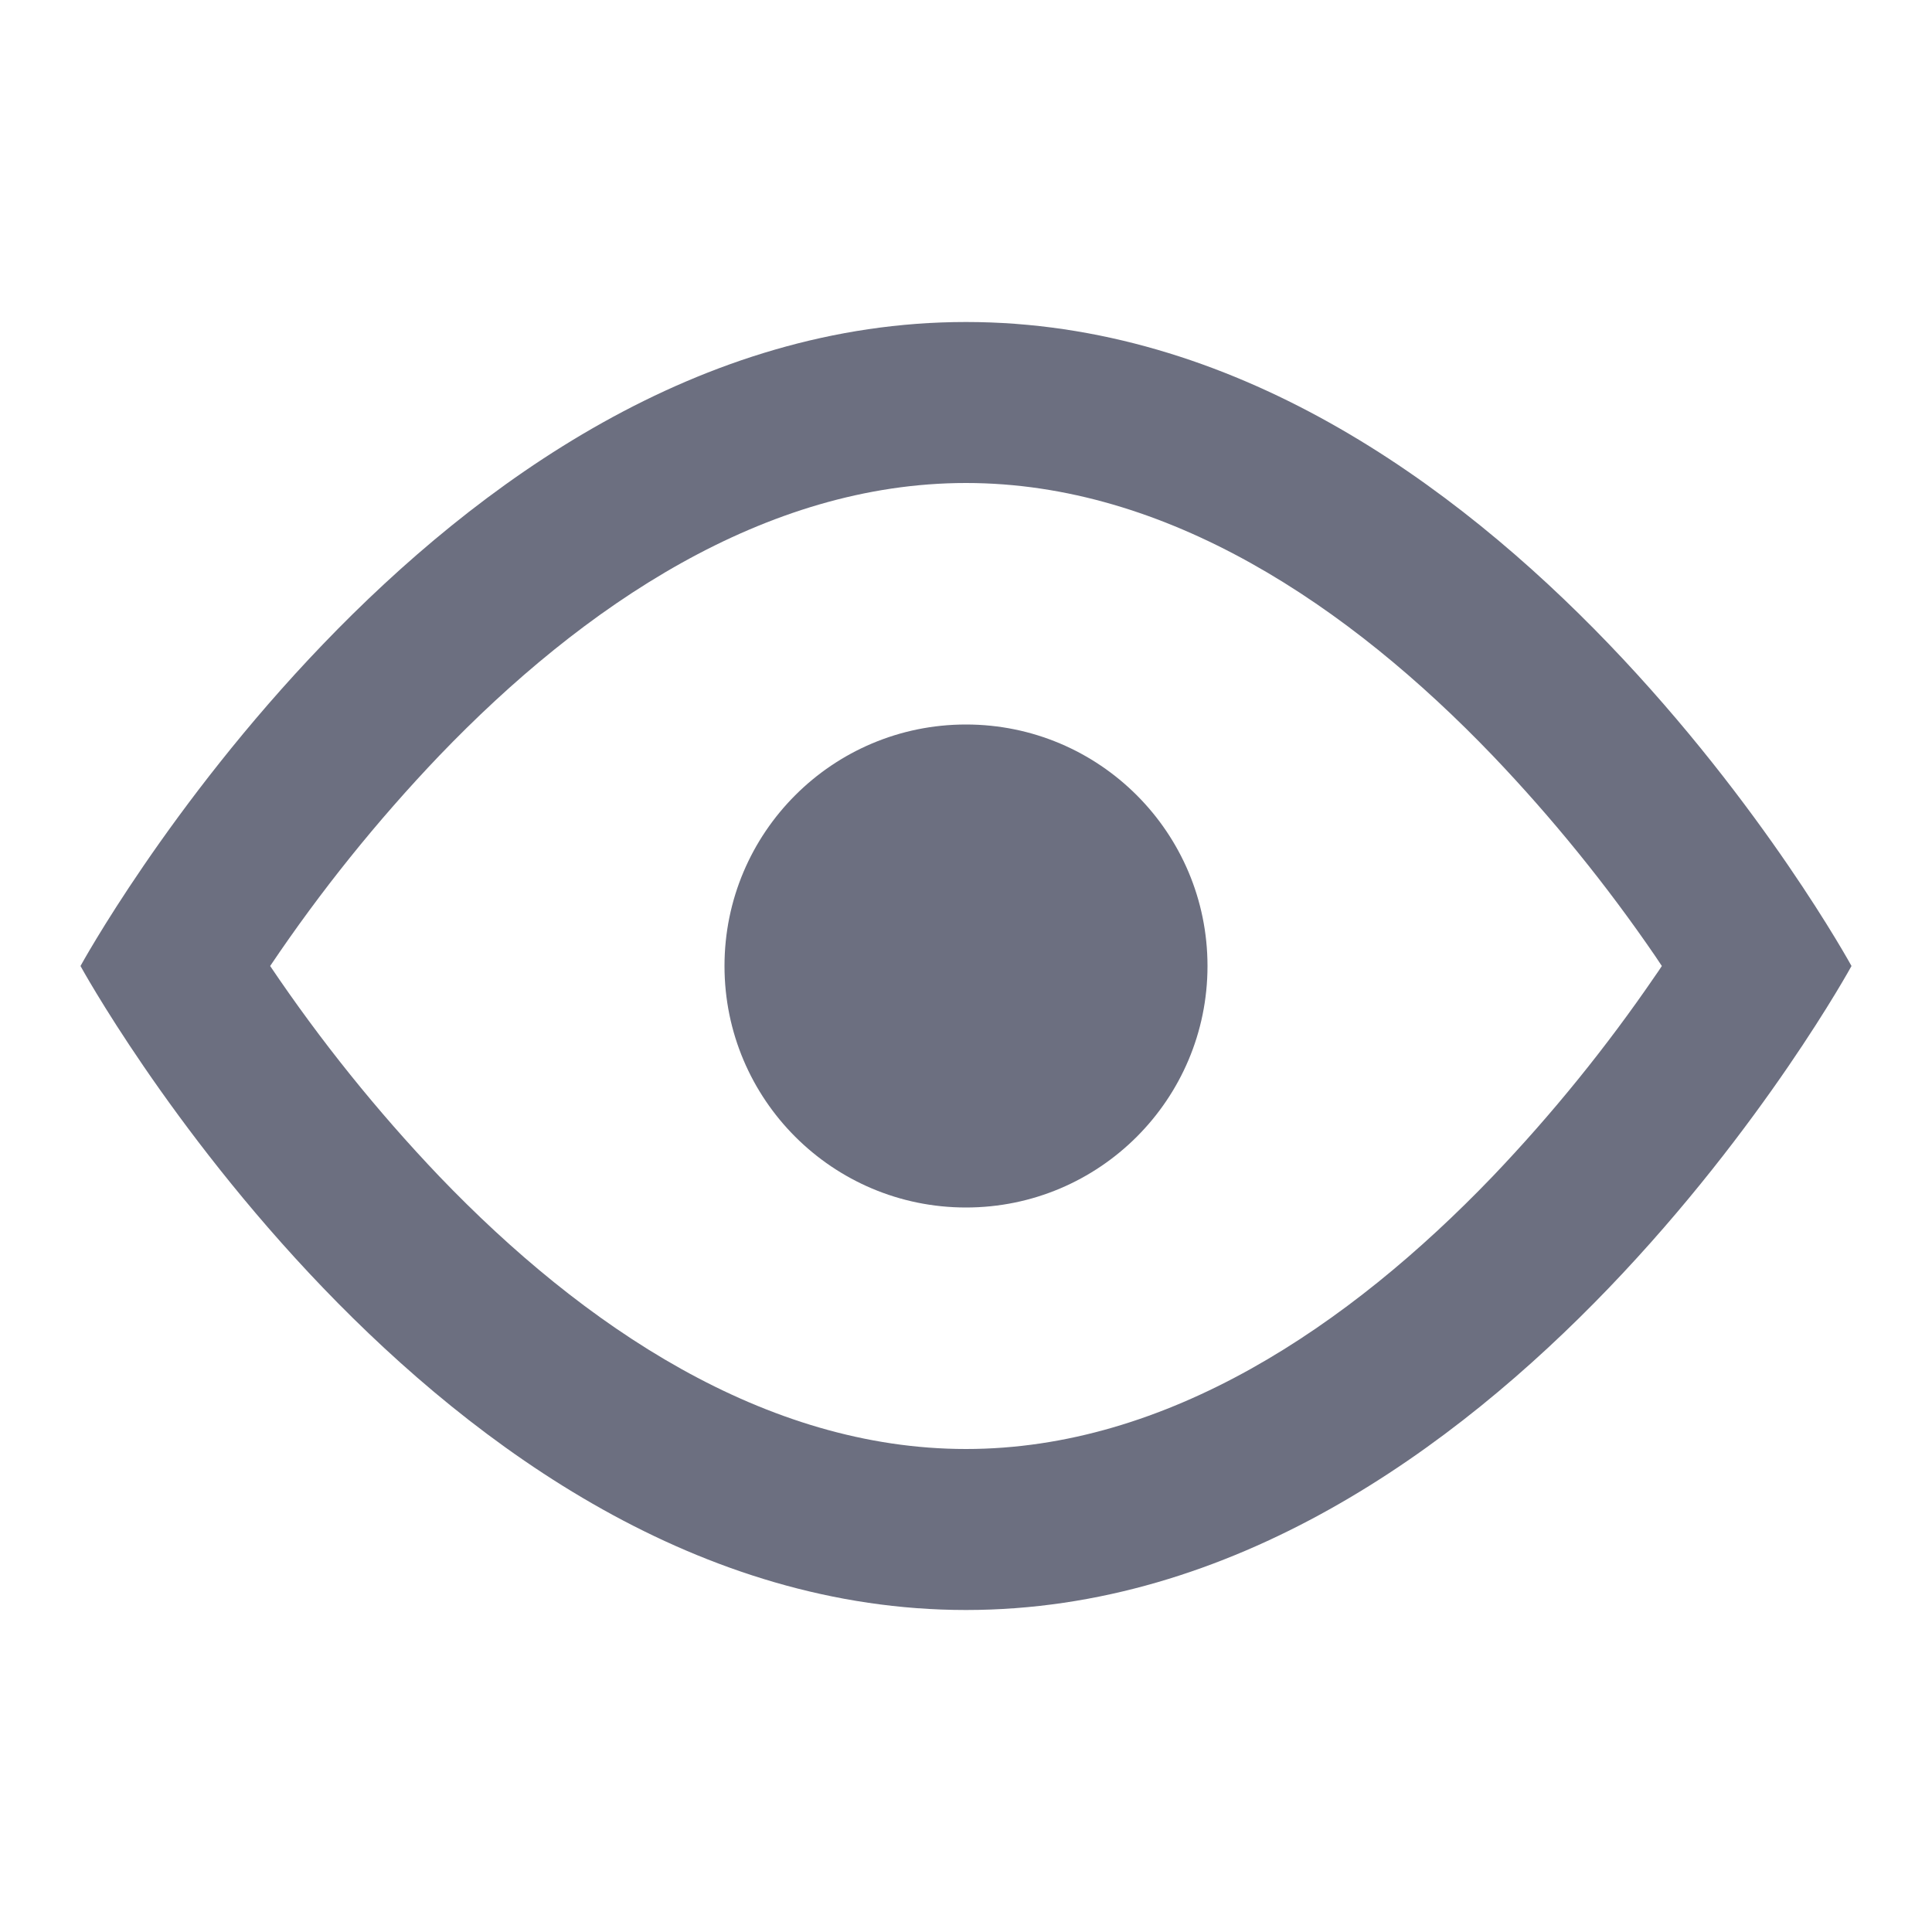
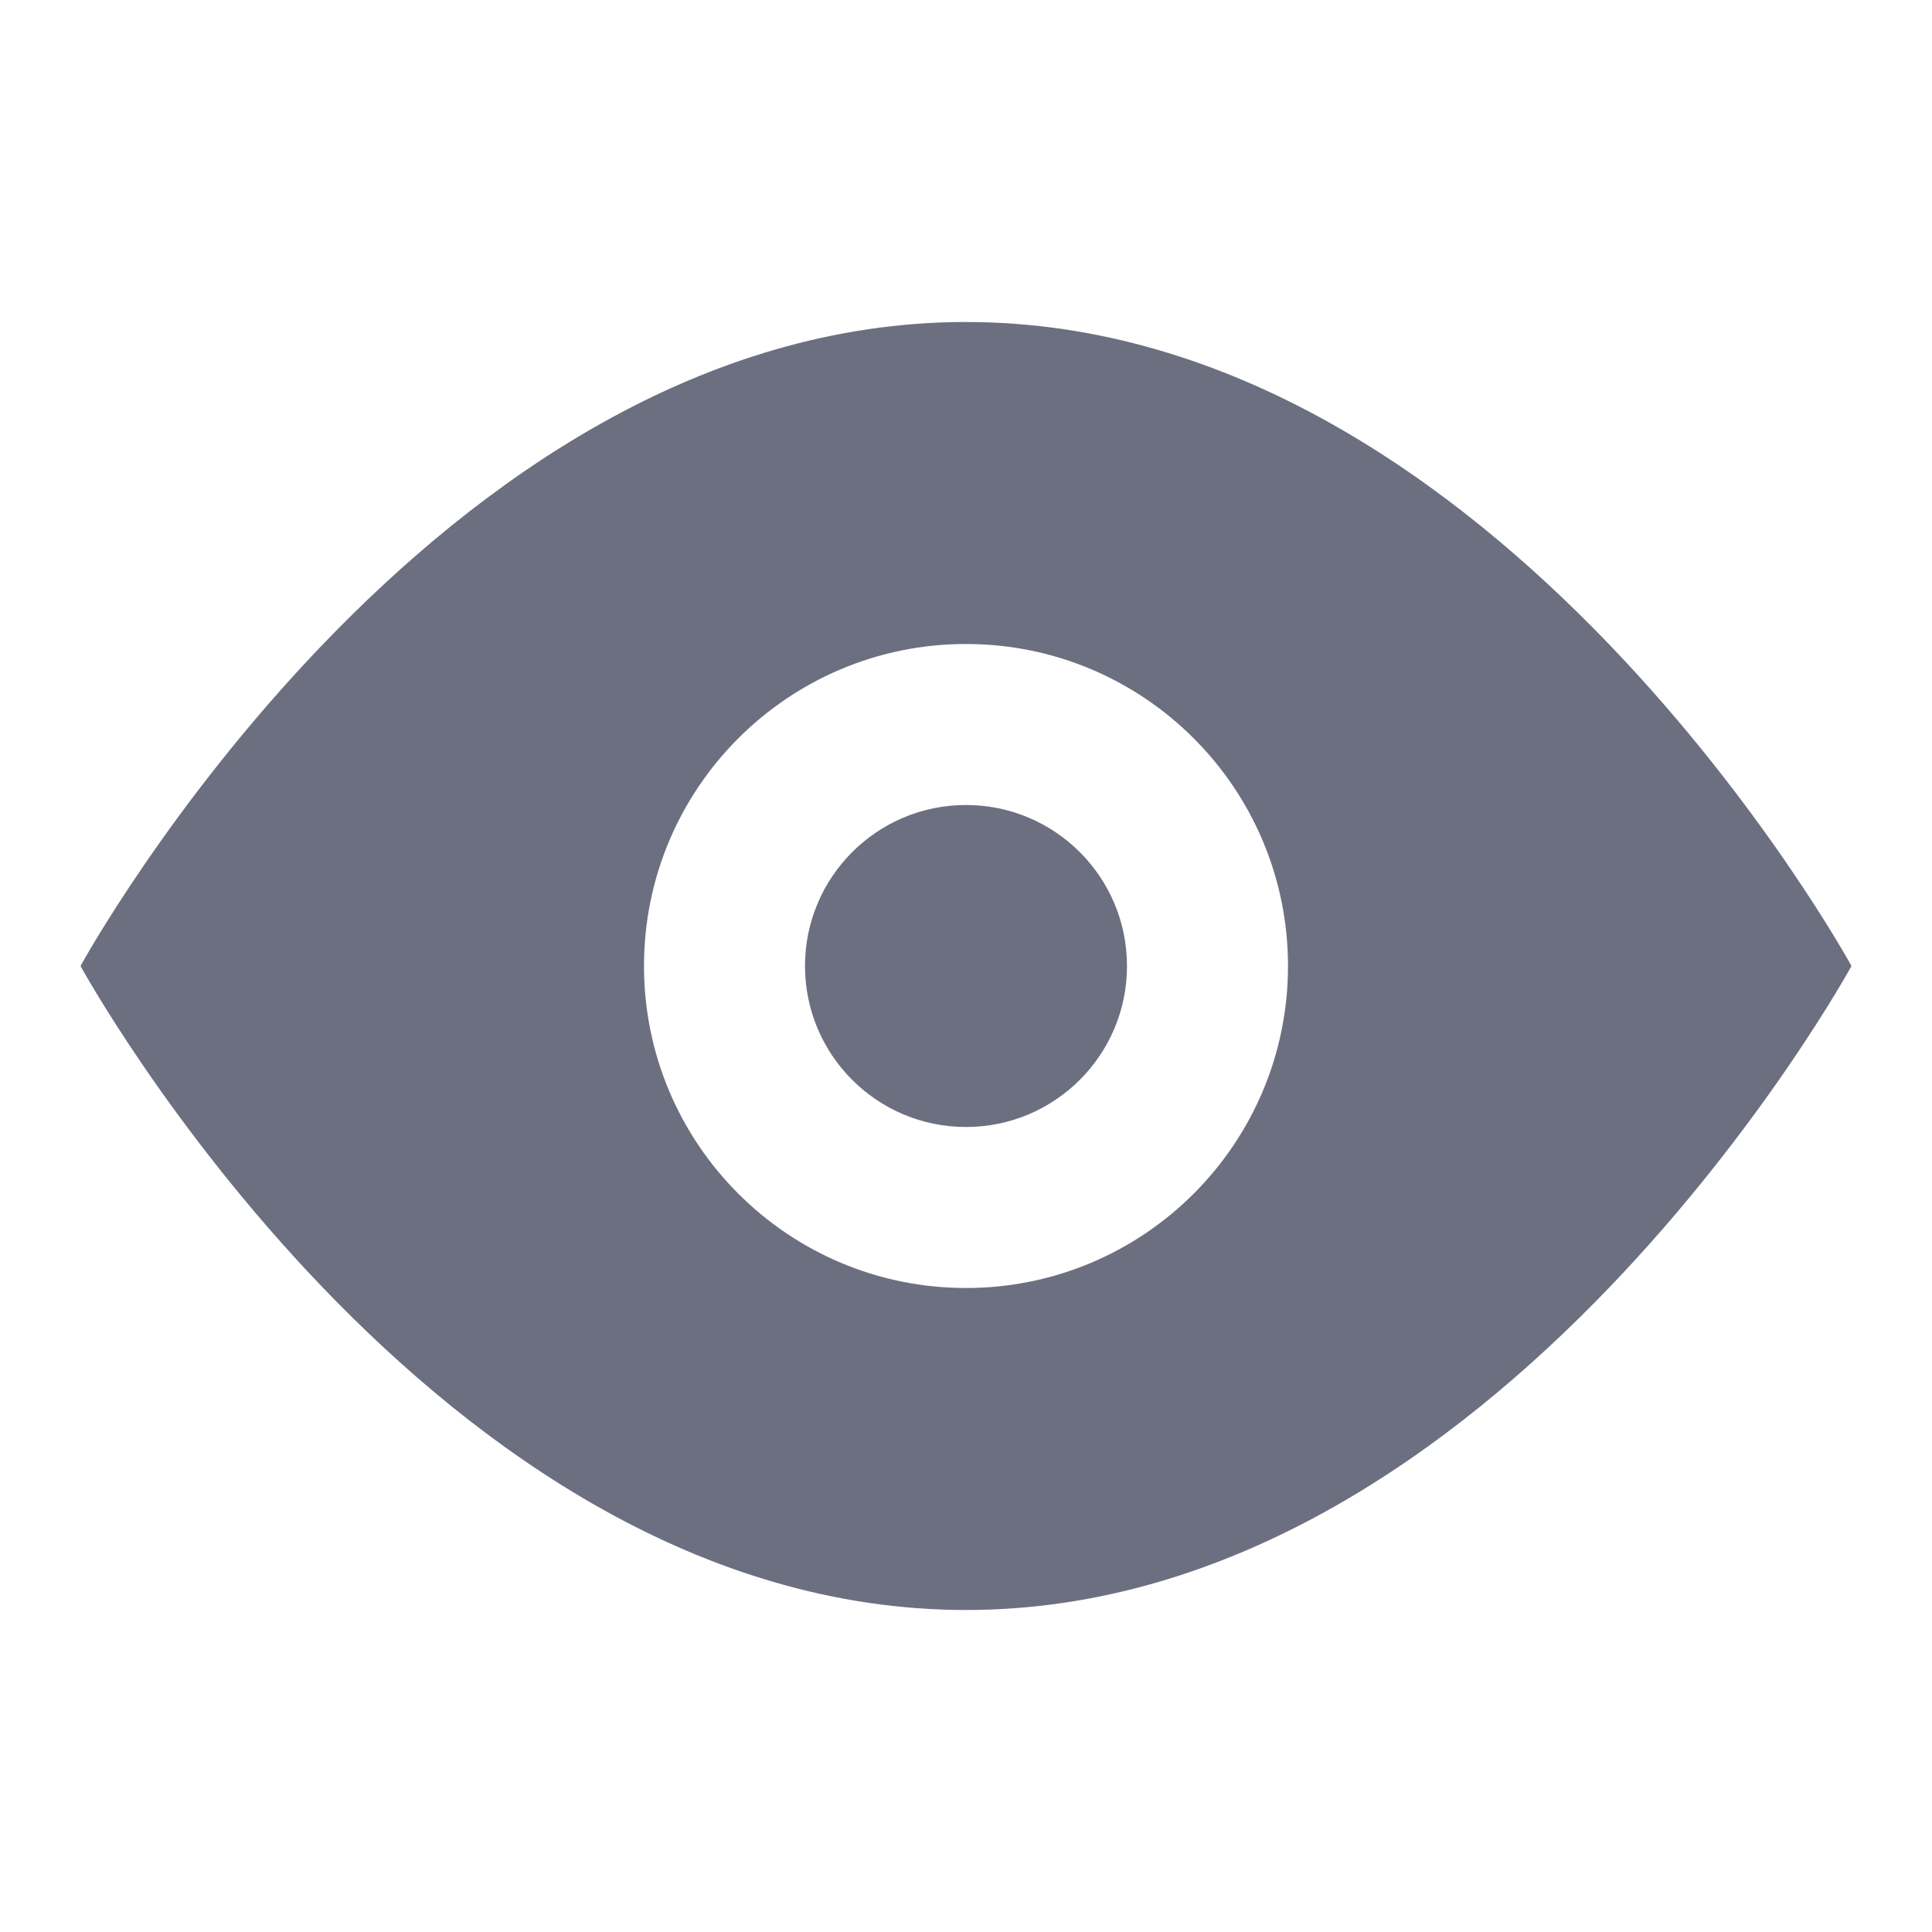
<svg xmlns="http://www.w3.org/2000/svg" width="18" height="18" fill="none" viewBox="0 0 18 18">
-   <path fill="#6C6F80" d="M9 11.25a2.25 2.25 0 1 0 0-4.5 2.25 2.25 0 0 0 0 4.5Z" />
-   <path fill="#6C6F80" fill-rule="evenodd" d="M17.25 9S13.97 15 9 15C4.03 15 .75 9 .75 9S4.03 3 9 3c4.97 0 8.25 6 8.25 6Zm-1.828.09c.021-.03.042-.06.061-.09l-.06-.09a14.82 14.82 0 0 0-1.516-1.87C12.568 5.644 10.874 4.5 9 4.5S5.432 5.645 4.093 7.04A14.827 14.827 0 0 0 2.517 9a14.952 14.952 0 0 0 1.576 1.96C5.432 12.356 7.126 13.5 9 13.5s3.568-1.145 4.907-2.54a14.825 14.825 0 0 0 1.515-1.87Z" clip-rule="evenodd" />
+   <path fill="#6C6F80" d="M9 10.5a1.5 1.5 0 1 0 0-3 1.5 1.5 0 0 0 0 3Z" />
+   <path fill="#6C6F80" fill-rule="evenodd" d="M17.25 9S13.97 15 9 15C4.03 15 .75 9 .75 9S4.03 3 9 3c4.97 0 8.25 6 8.25 6ZM12 9a3 3 0 1 1-6 0 3 3 0 0 1 6 0Z" clip-rule="evenodd" />
</svg>
